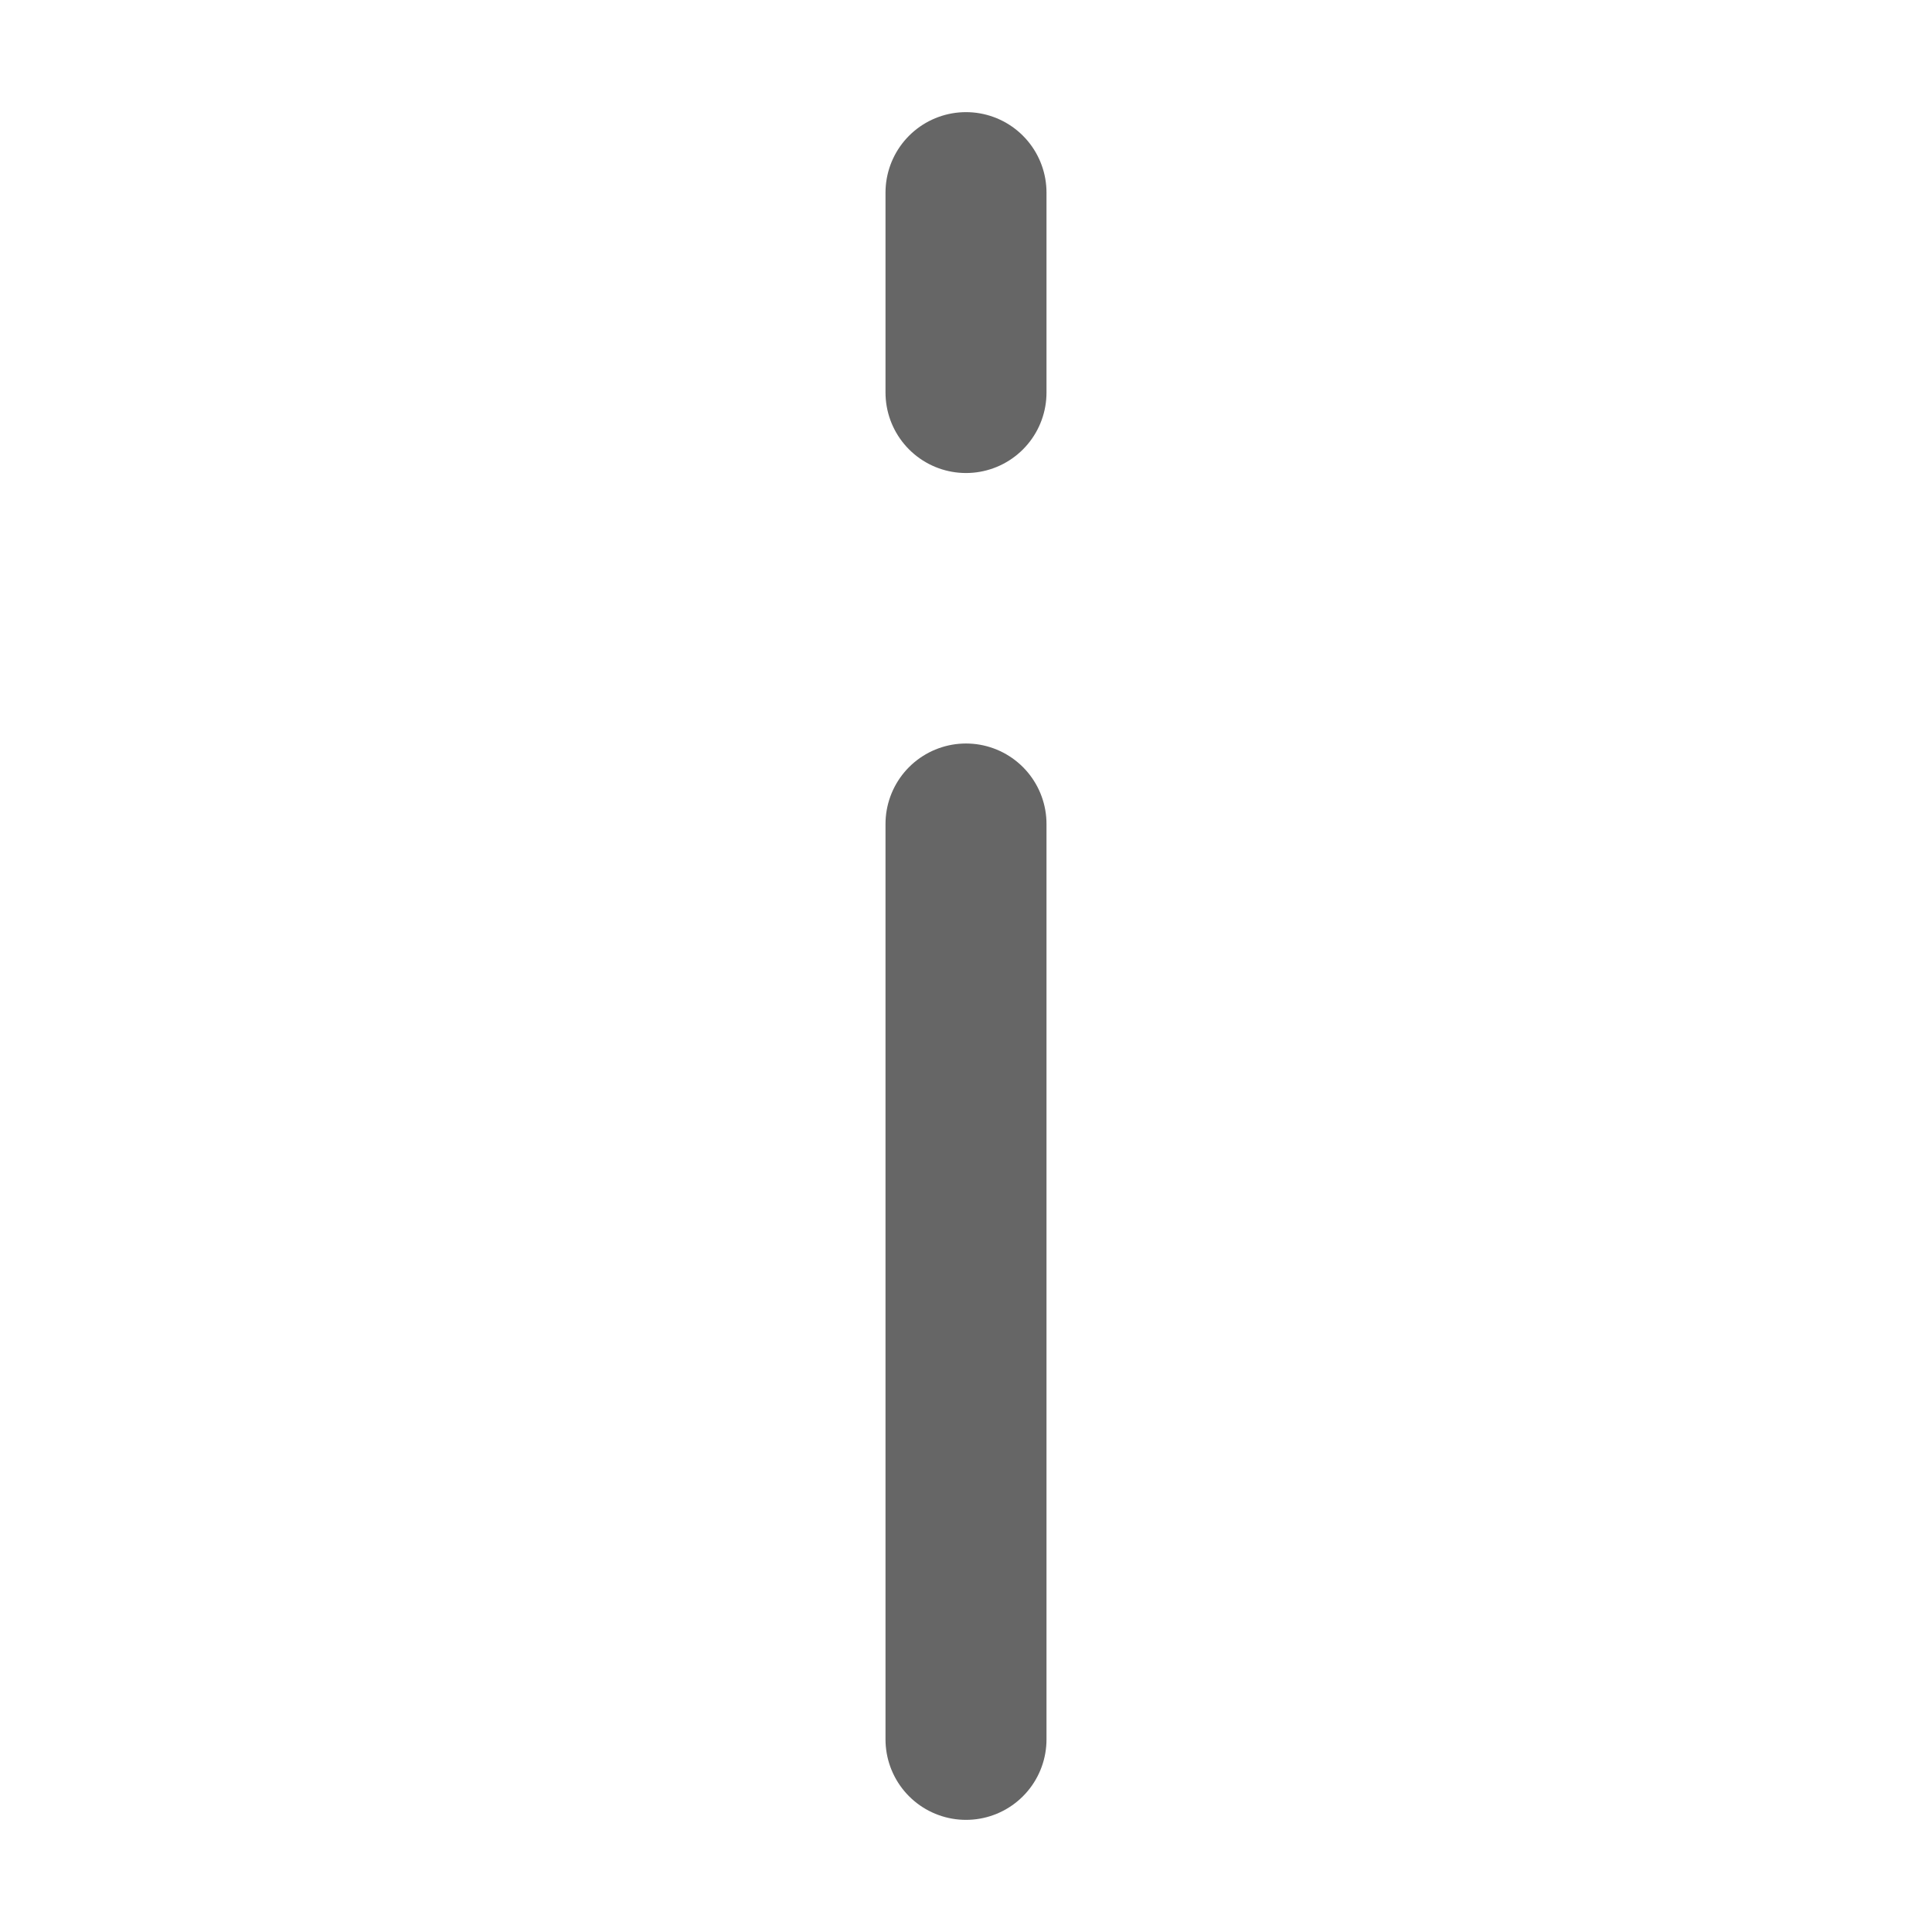
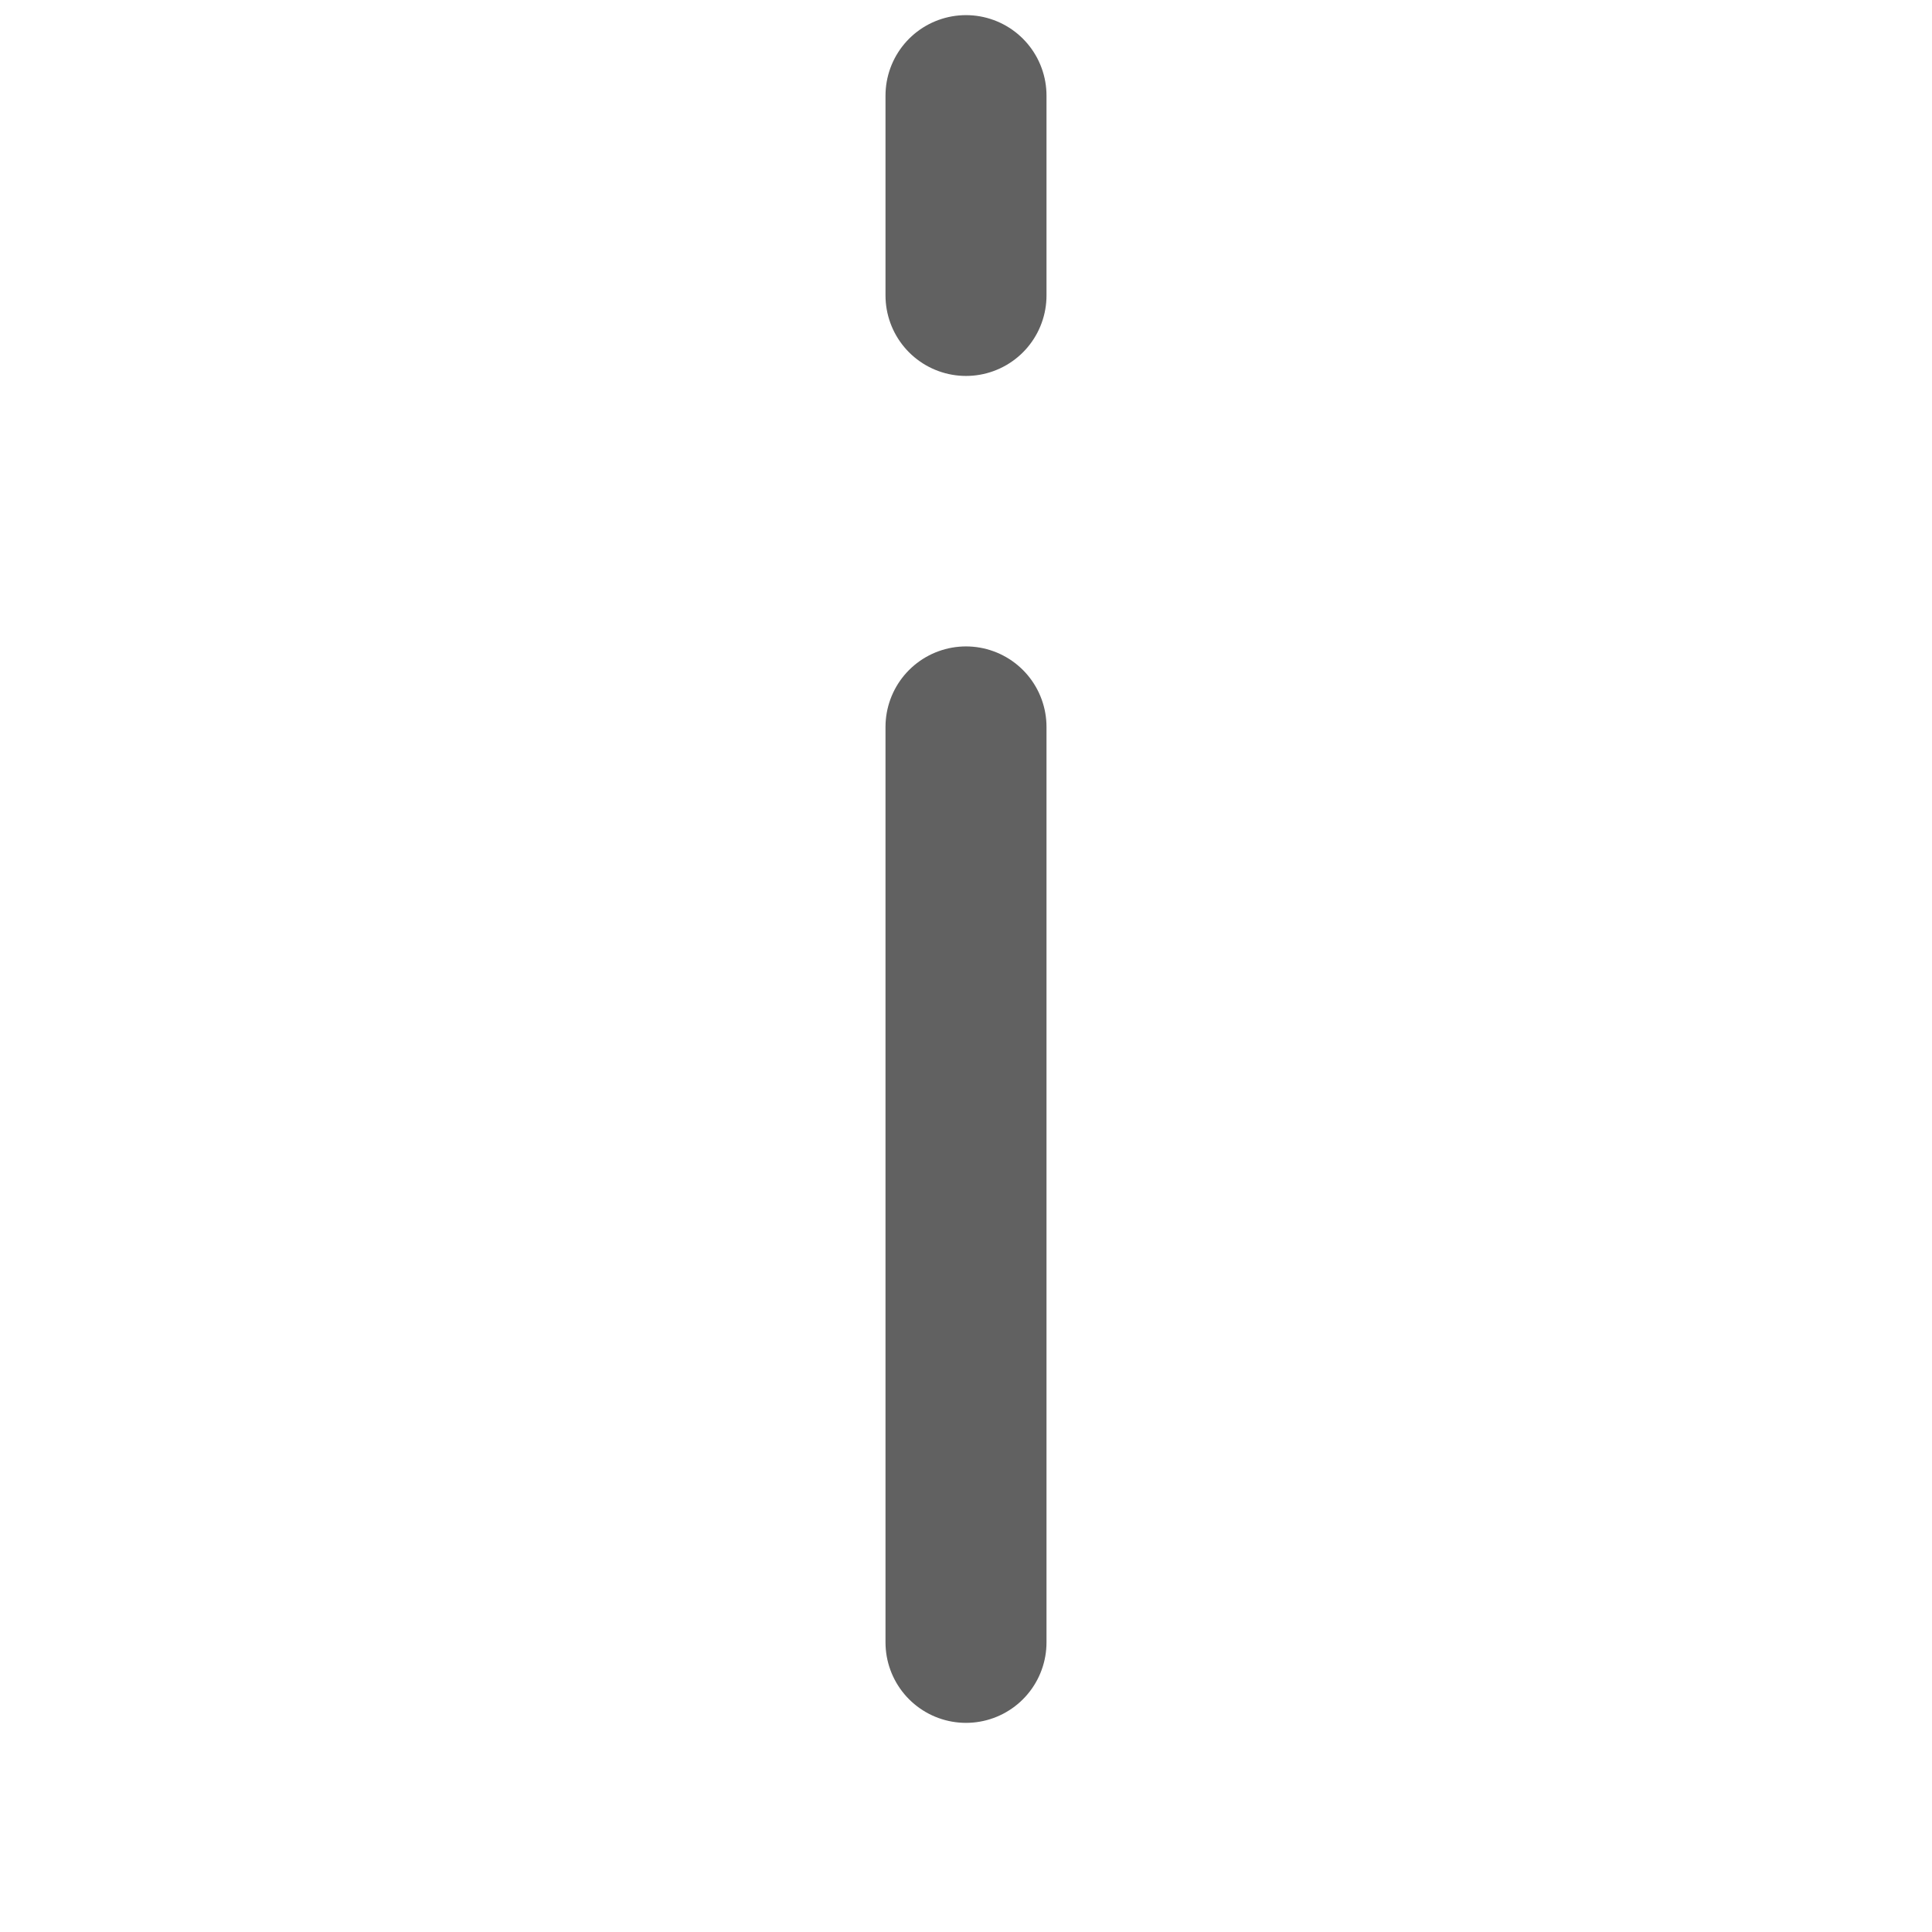
- <svg xmlns="http://www.w3.org/2000/svg" version="1.1" baseProfile="basic" id="Layer_1" x="0px" y="0px" width="24px" height="24px" viewBox="0 0 24 24" xml:space="preserve">
+ <svg xmlns="http://www.w3.org/2000/svg" version="1.1" id="Layer_1" x="0px" y="0px" width="24px" height="24px" viewBox="0 0 24 24" enable-background="new 0 0 24 24" xml:space="preserve">
  <g>
-     <line fill-rule="evenodd" clip-rule="evenodd" fill="none" stroke="#666666" stroke-width="2" stroke-linecap="round" stroke-linejoin="round" stroke-miterlimit="3.864" x1="12" y1="10.236" x2="12" y2="21.607" />
-     <line fill-rule="evenodd" clip-rule="evenodd" fill="none" stroke="#666666" stroke-width="2" stroke-linecap="round" stroke-linejoin="round" stroke-miterlimit="3.864" x1="12" y1="2.393" x2="12" y2="4.876" />
+     <line fill="none" stroke="#616161" stroke-width="2" stroke-linecap="round" stroke-linejoin="round" stroke-miterlimit="3.864" x1="12" y1="9.03" x2="12" y2="20.402" />
+     <line fill="none" stroke="#616161" stroke-width="2" stroke-linecap="round" stroke-linejoin="round" stroke-miterlimit="3.864" x1="12" y1="1.188" x2="12" y2="3.67" />
  </g>
</svg>
